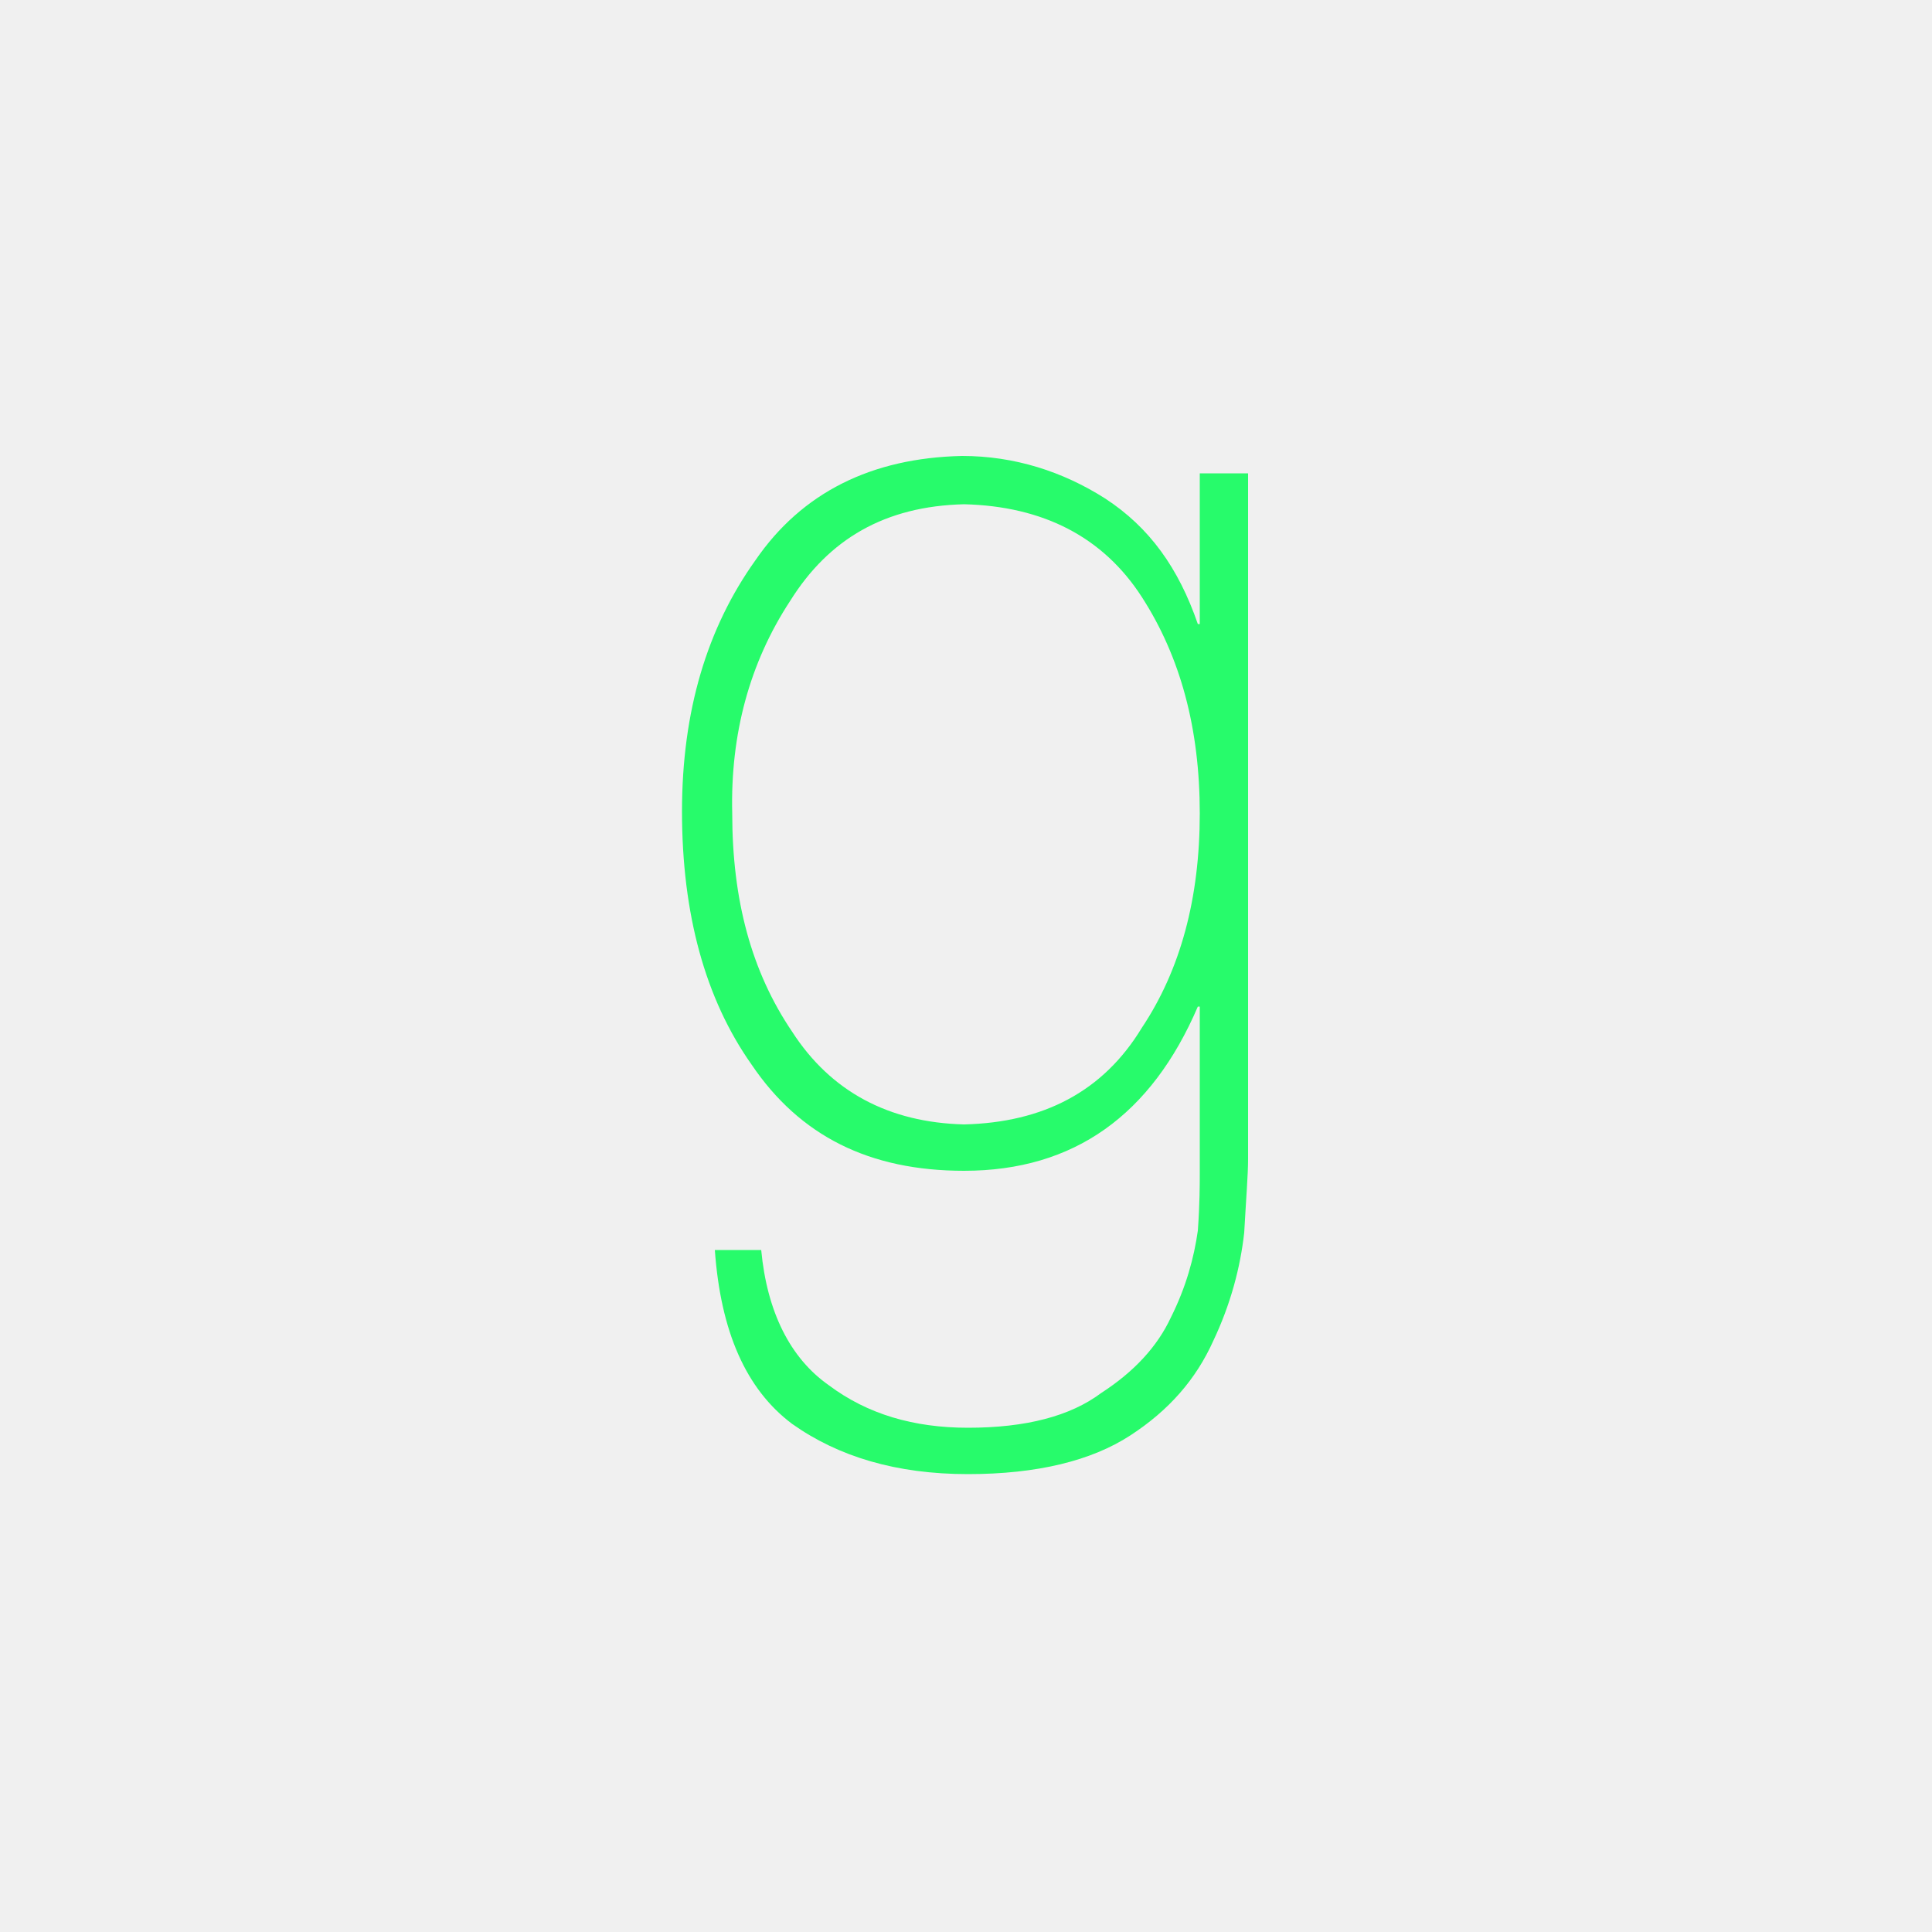
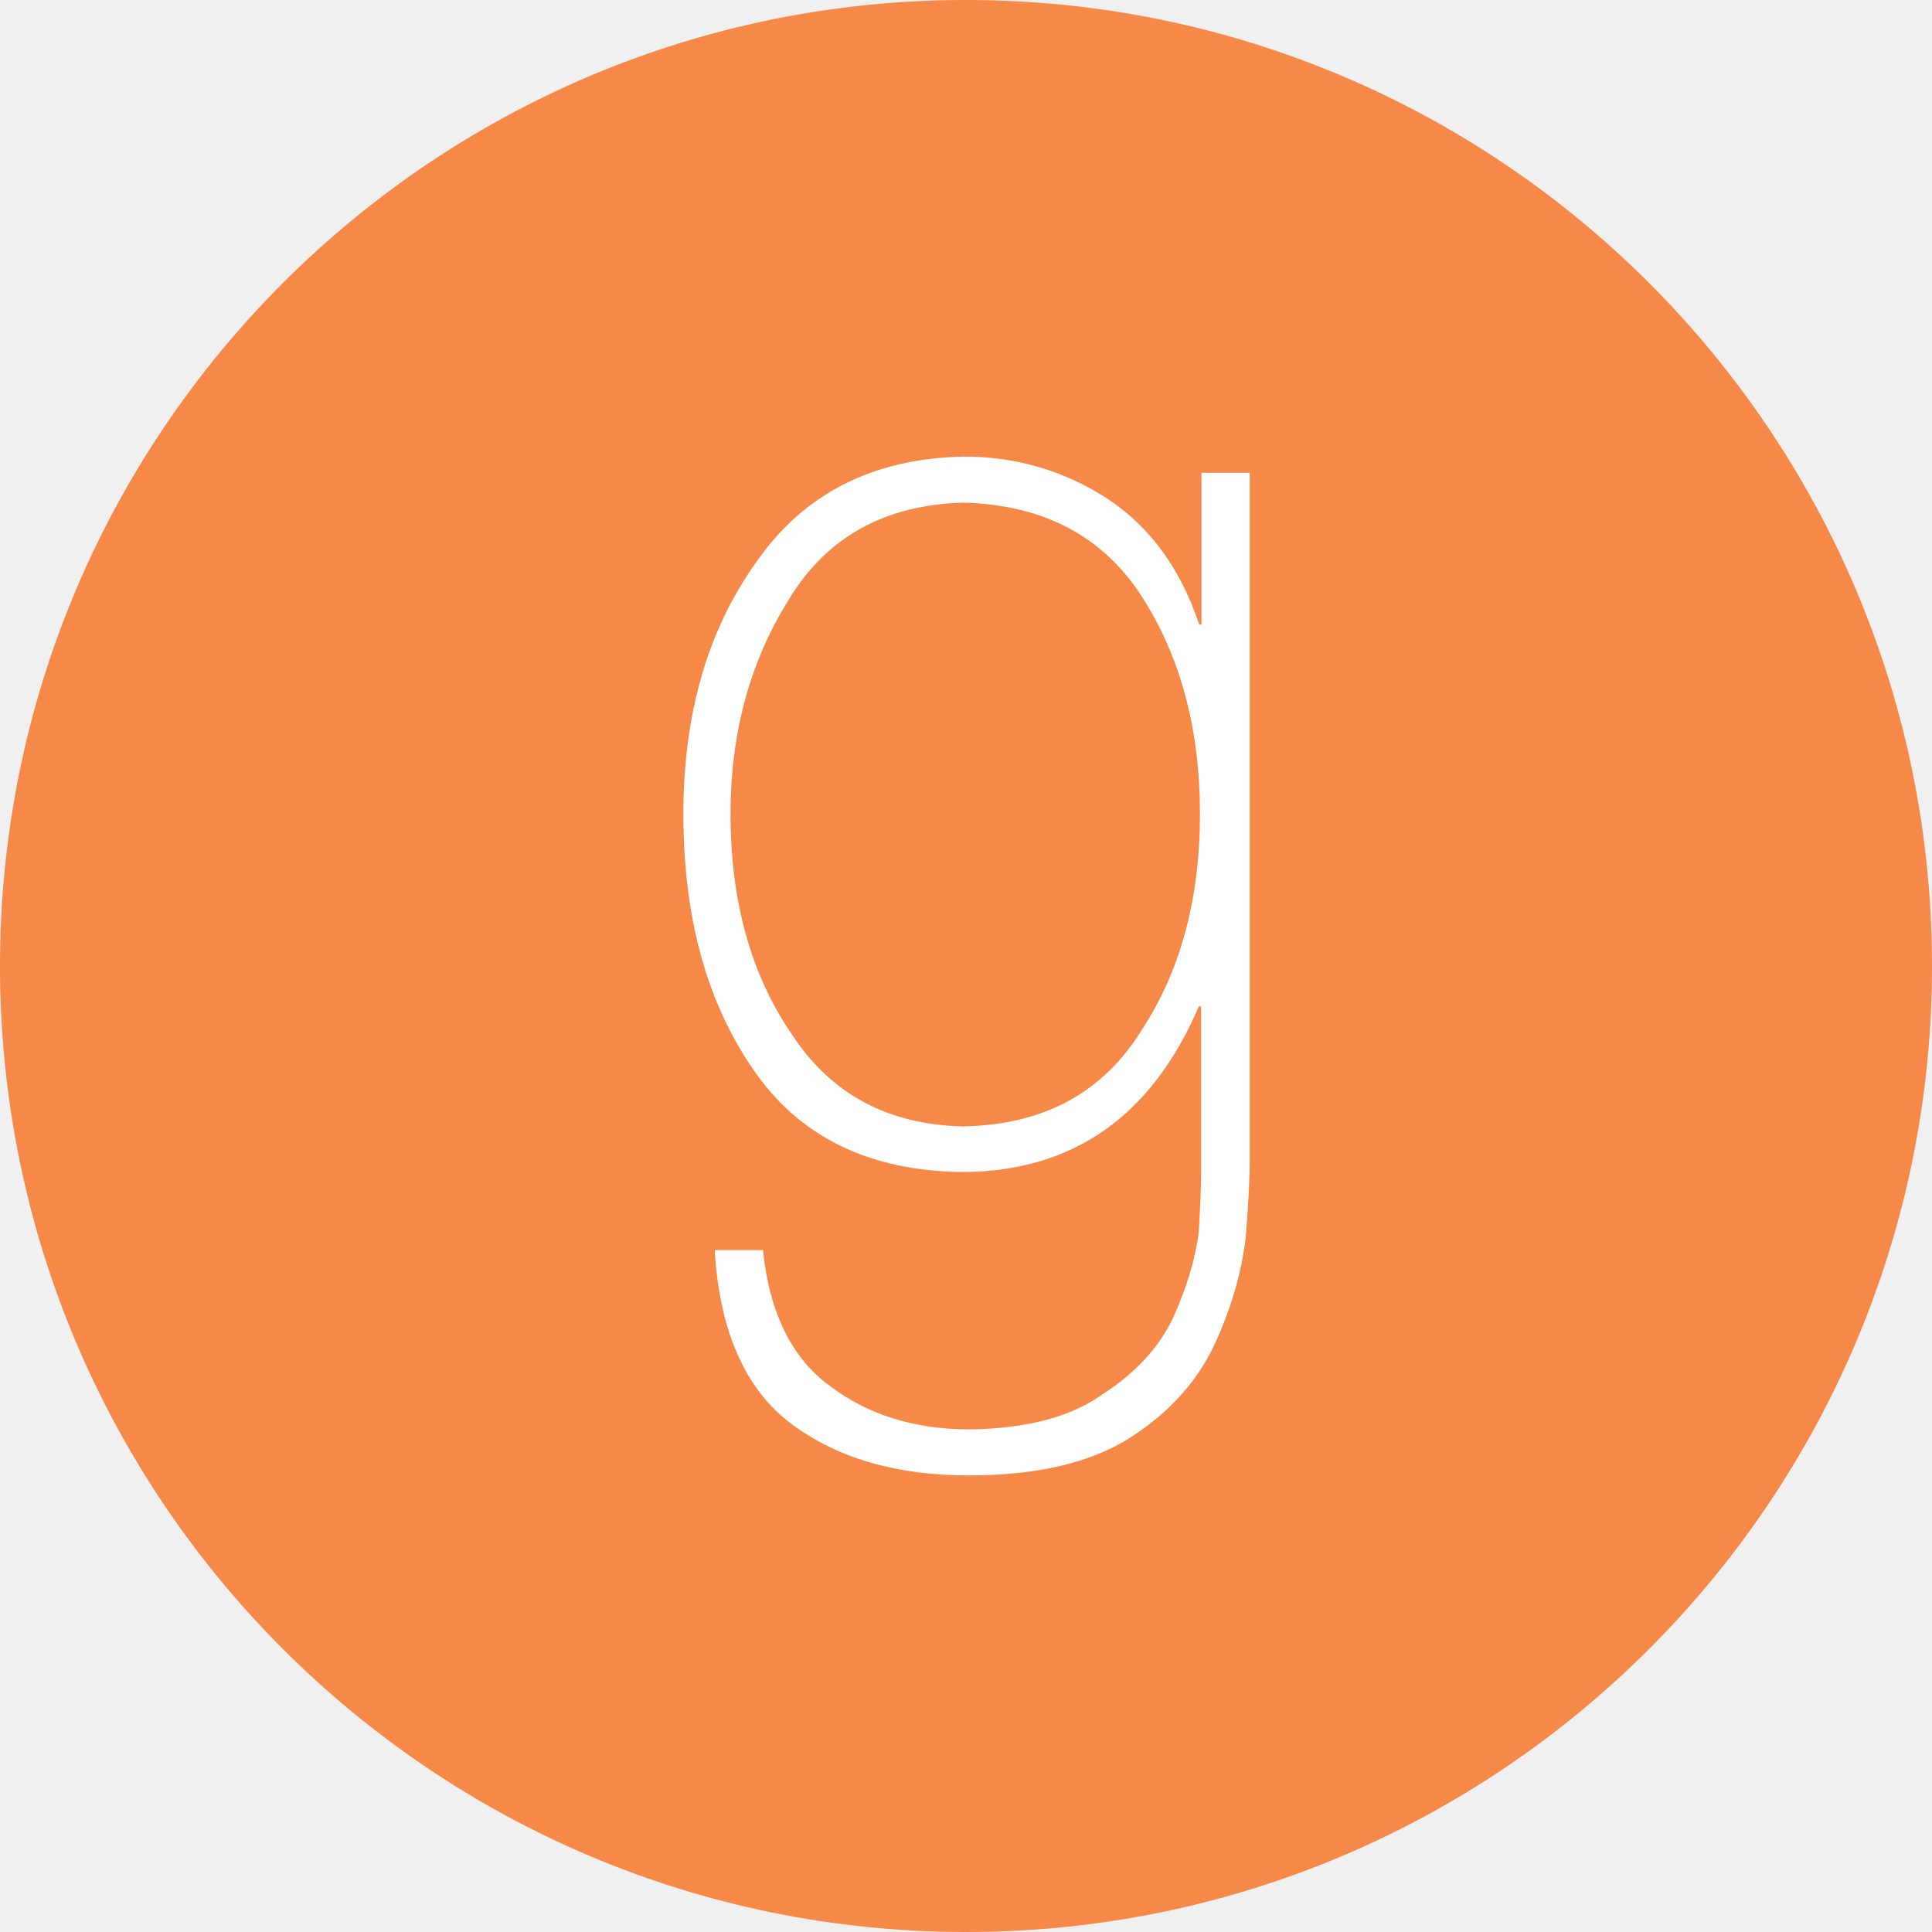
- <svg xmlns="http://www.w3.org/2000/svg" version="1.1" x="0px" y="0px" viewBox="0 0 100 100" style="enable-background:new 0 0 100 100;" xml:space="preserve">
+ <svg xmlns="http://www.w3.org/2000/svg" version="1.1" x="0px" y="0px" viewBox="0 0 512 512" style="enable-background:new 0 0 512 512;" xml:space="preserve">
  <style type="text/css">
- 	.st0{display:none;}
- 	.st1{display:inline;}
- 	.st2{fill:#27FB6B;}
+ 	.st0{fill:#F68848;}
+ 	.st1{fill:#FFFFFF;}
</style>
-   <g id="Layer_1" class="st0">
-     <g class="st1">
-       <path class="st2" d="M51.6,55.9c0.6-1.3,1-2.3,1.4-3.2c3.6-8.9,7.1-17.8,10.6-26.7c0.6-1.4,1.3-2,2.9-2c5.3,0.1,10.6,0,16.7,0    c-1.1,1.3-1.6,2.2-2.4,2.8c-3.4,2.4-4.3,5.6-4.2,9.7c0.3,9.1,0.3,18.2,0,27.2c-0.1,4,0.7,7.1,4,9.5c0.8,0.5,1.3,1.4,2.4,2.6    c-9.1,0-17.6,0-26.6,0c0.8-1,1.2-1.9,2-2.4c3.5-2.4,4.4-5.7,4.2-9.9c-0.3-7.2-0.1-14.5-0.1-21.7c0-0.6,0-1.2,0-1.9    c-0.1,0-0.3-0.1-0.4-0.1c-2.2,5.5-4.3,10.9-6.5,16.4c-2.4,6-4.7,11.9-7.1,17.9c-0.3,0.7-1,1.3-1.6,2c-0.7-0.6-1.6-1.1-1.9-1.9    C40,63.1,34.9,52.1,29.9,41c-0.2-0.4-0.4-0.8-1.1-1.1c0,5,0.4,10.1-0.1,15.1c-0.8,7.2,1,13.2,6.5,18.1c0.7,0.6,1.1,1.5,1.9,2.7    c-7,0-13.4,0-20.3,0c0.7-1.1,1.1-2.1,1.8-2.7c5.4-4.7,7-10.6,6.4-17.6c-0.5-6.4,0-12.8-0.2-19.2c0-1.6-0.8-3.3-1.7-4.7    c-1.6-2.4-3.6-4.5-5.8-7.1c1.4-0.2,2-0.3,2.6-0.3c5,0,10,0.1,15,0c1.6,0,2.3,0.5,3,1.9c4.1,9.1,8.2,18.2,12.4,27.3    C50.6,54,51,54.8,51.6,55.9z" />
-     </g>
+   <g id="Layer_3">
+     <circle class="st0" cx="256" cy="256" r="256" />
  </g>
-   <g id="Layer_2">
+   <g id="Layer_4">
    <g>
-       <path id="Goodreads" class="st2" d="M49.9,60.6c5.7,0,9.7-2.9,12.1-8.5h0.1v8.6c0,0.6,0,1.6-0.1,3c-0.2,1.4-0.6,2.9-1.4,4.5    c-0.7,1.5-1.9,2.8-3.6,3.9c-1.6,1.2-3.9,1.8-6.9,1.8c-2.8,0-5.2-0.7-7.2-2.2c-2-1.4-3.2-3.8-3.5-7H37c0.3,4.2,1.6,7.2,4,9    c2.4,1.7,5.4,2.6,9.1,2.6c3.6,0,6.4-0.7,8.4-2c2-1.3,3.4-2.9,4.3-4.9c0.9-1.9,1.4-3.8,1.6-5.6c0.1-1.8,0.2-3,0.2-3.8V24.5h-2.5    v7.8H62c-1-2.9-2.5-5-4.8-6.5c-2.2-1.4-4.7-2.2-7.4-2.2c-4.7,0.1-8.3,1.9-10.7,5.4c-2.5,3.5-3.8,7.8-3.8,13    c0,5.3,1.2,9.7,3.6,13.1C41.4,58.8,45,60.6,49.9,60.6z M40.9,31.1c2-3.2,4.9-4.9,9-5c4.1,0.1,7.2,1.7,9.2,4.8c2,3.1,3,6.8,3,11.2    c0,4.4-1,8.1-3,11.1c-2,3.3-5.1,4.9-9.2,5c-3.9-0.1-6.9-1.7-8.9-4.8c-2.1-3.1-3.1-6.8-3.1-11.3C37.8,38,38.8,34.3,40.9,31.1z" />
-     </g>
-   </g>
-   <g id="Layer_3" class="st0">
-     <g class="st1">
-       <path id="LinkedIn__x28_alt_x29_" class="st2" d="M71.4,24.9H28.6c-2.1,0-3.7,1.6-3.7,3.6v43.1c0,2,1.7,3.6,3.7,3.6h42.8    c2.1,0,3.7-1.6,3.7-3.6V28.5C75.1,26.5,73.5,24.9,71.4,24.9z M40.1,66.9h-7.6V44.2h7.6V66.9z M36.3,41.1L36.3,41.1    c-2.6,0-4.2-1.7-4.2-3.9c0-2.2,1.7-3.9,4.3-3.9c2.6,0,4.2,1.7,4.2,3.9C40.6,39.4,39,41.1,36.3,41.1z M67.5,66.9h-7.6V54.8    c0-3.1-1.1-5.1-3.8-5.1c-2.1,0-3.3,1.4-3.9,2.8c-0.2,0.5-0.3,1.2-0.3,1.8v12.7h-7.6c0,0,0.1-20.6,0-22.7h7.6v3.2    c1-1.5,2.8-3.8,6.8-3.8c5,0,8.7,3.2,8.7,10.2V66.9L67.5,66.9z M51.8,47.5C51.9,47.5,51.9,47.5,51.8,47.5L51.8,47.5L51.8,47.5z" />
+       <path id="Goodreads" class="st1" d="M255.3,310.6c29.2-0.2,50-14.9,62.4-43.9h0.6V311c0,3.3-0.2,8.4-0.6,15.4    c-0.9,7.2-3.2,14.9-7,23.2c-3.8,7.8-10,14.4-18.5,19.9c-8.4,6-20.1,9.1-35.2,9.3c-14.5,0-26.8-3.8-36.8-11.3    c-10.3-7.4-16.3-19.5-18-36.2h-12.8c1.3,21.7,8.2,37.2,20.8,46.4c12.2,8.9,27.7,13.3,46.5,13.3c18.5,0,33-3.5,43.4-10.4    c10.3-6.7,17.6-15.1,22.1-25c4.5-10,7.1-19.5,8-28.5c0.7-9,1-15.5,1-19.4V125.3h-12.8v40.2h-0.6c-4.9-14.7-13-25.9-24.4-33.4    c-11.5-7.4-24.1-11.1-38-11.1c-24.1,0.5-42.4,9.8-55,28c-12.9,18-19.3,40.3-19.3,66.7c0,27.2,6.1,49.6,18.3,67.4    C211.6,301.2,230.3,310.4,255.3,310.6z M209.1,158.8c10-16.5,25.4-25,46.2-25.6c21.3,0.6,37,8.9,47.3,24.9    c10.3,16,15.4,35.2,15.4,57.6c0,22.4-5.1,41.5-15.4,57.2c-10.3,16.7-26,25.2-47.3,25.6c-20.1-0.4-35.4-8.7-45.8-24.9    c-10.6-15.7-15.9-35-15.9-57.9C193.6,194.2,198.8,175.2,209.1,158.8z" />
    </g>
  </g>
</svg>
